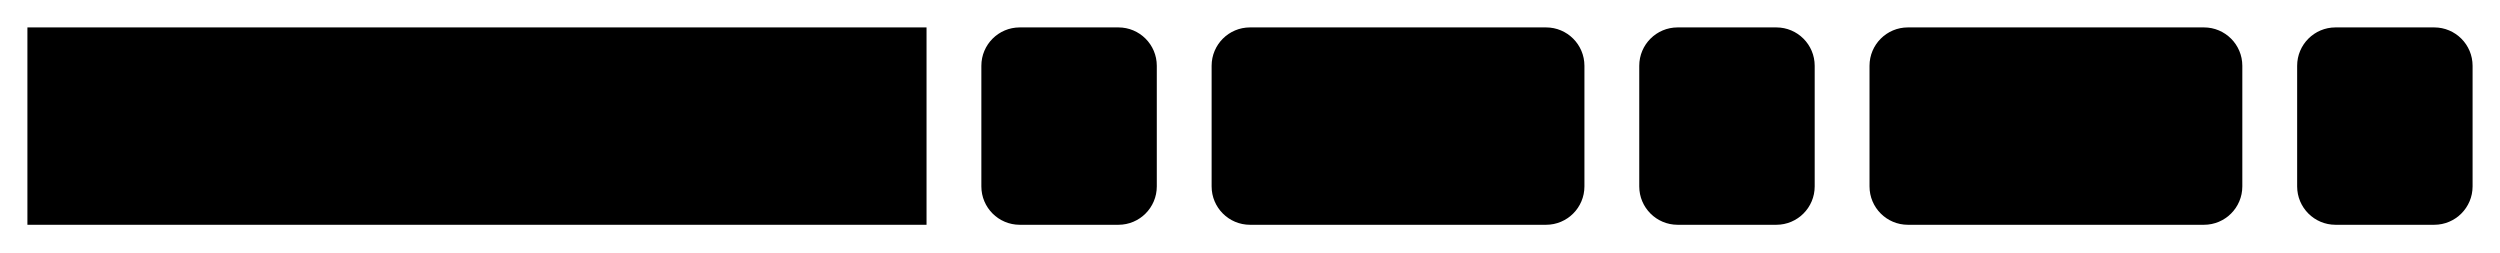
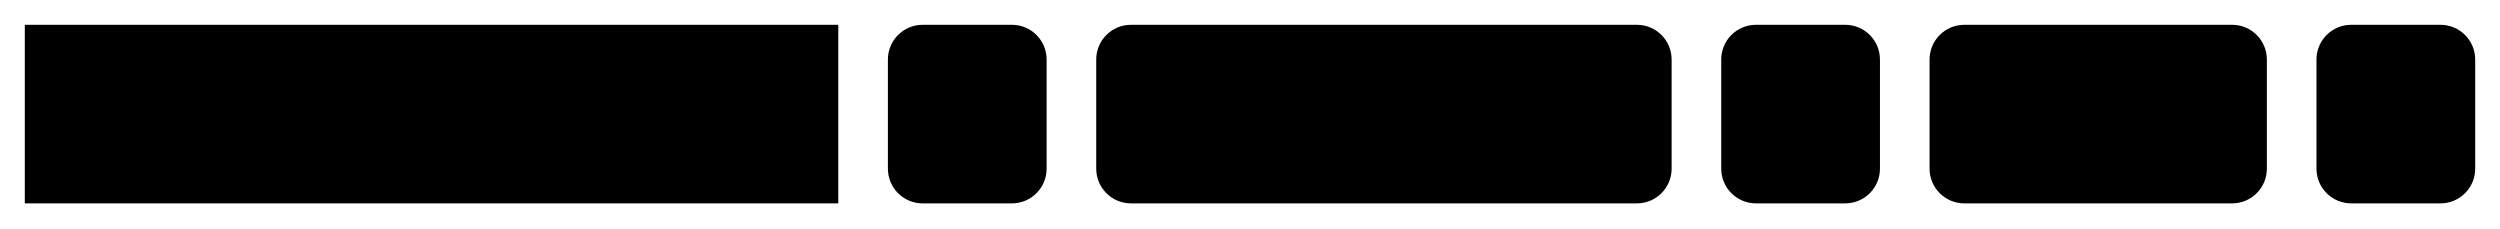
- <svg xmlns="http://www.w3.org/2000/svg" version="1.1" width="456" height="46" viewbox="0 0 456 46">
+ <svg xmlns="http://www.w3.org/2000/svg" version="1.1" width="504" height="46" viewbox="0 0 504 46">
  <defs>
    <style type="text/css">#guide .c{fill:none;stroke:#222222;}#guide .k{fill:#000000;font-family:Roboto Mono,Sans-serif;font-size:20px;}#guide .s{fill:#e4f4ff;stroke:#222222;}#guide .syn{fill:#8D8D8D;font-family:Roboto Mono,Sans-serif;font-size:20px;}</style>
  </defs>
-   <path class="c" d="M0 31h5m164 0h10m32 0h10m68 0h10m32 0h10m68 0h10m32 0h5" />
+   <path class="c" d="M0 31h5m164 0h10m32 0h10m116 0h10m32 0h10m68 0h10m32 0h5" />
  <rect class="s" x="5" y="5" width="164" height="36" />
  <text class="k" x="15" y="31">DATE_EXTRACT</text>
  <rect class="s" x="179" y="5" width="32" height="36" rx="7" />
  <text class="syn" x="189" y="31">(</text>
-   <rect class="s" x="221" y="5" width="68" height="36" rx="7" />
-   <text class="k" x="231" y="31">arg1</text>
-   <rect class="s" x="299" y="5" width="32" height="36" rx="7" />
-   <text class="syn" x="309" y="31">,</text>
-   <rect class="s" x="341" y="5" width="68" height="36" rx="7" />
-   <text class="k" x="351" y="31">arg2</text>
-   <rect class="s" x="419" y="5" width="32" height="36" rx="7" />
-   <text class="syn" x="429" y="31">)</text>
+   <rect class="s" x="221" y="5" width="116" height="36" rx="7" />
+   <text class="k" x="231" y="31">datePart</text>
+   <rect class="s" x="347" y="5" width="32" height="36" rx="7" />
+   <text class="syn" x="357" y="31">,</text>
+   <rect class="s" x="389" y="5" width="68" height="36" rx="7" />
+   <text class="k" x="399" y="31">date</text>
+   <rect class="s" x="467" y="5" width="32" height="36" rx="7" />
+   <text class="syn" x="477" y="31">)</text>
</svg>
